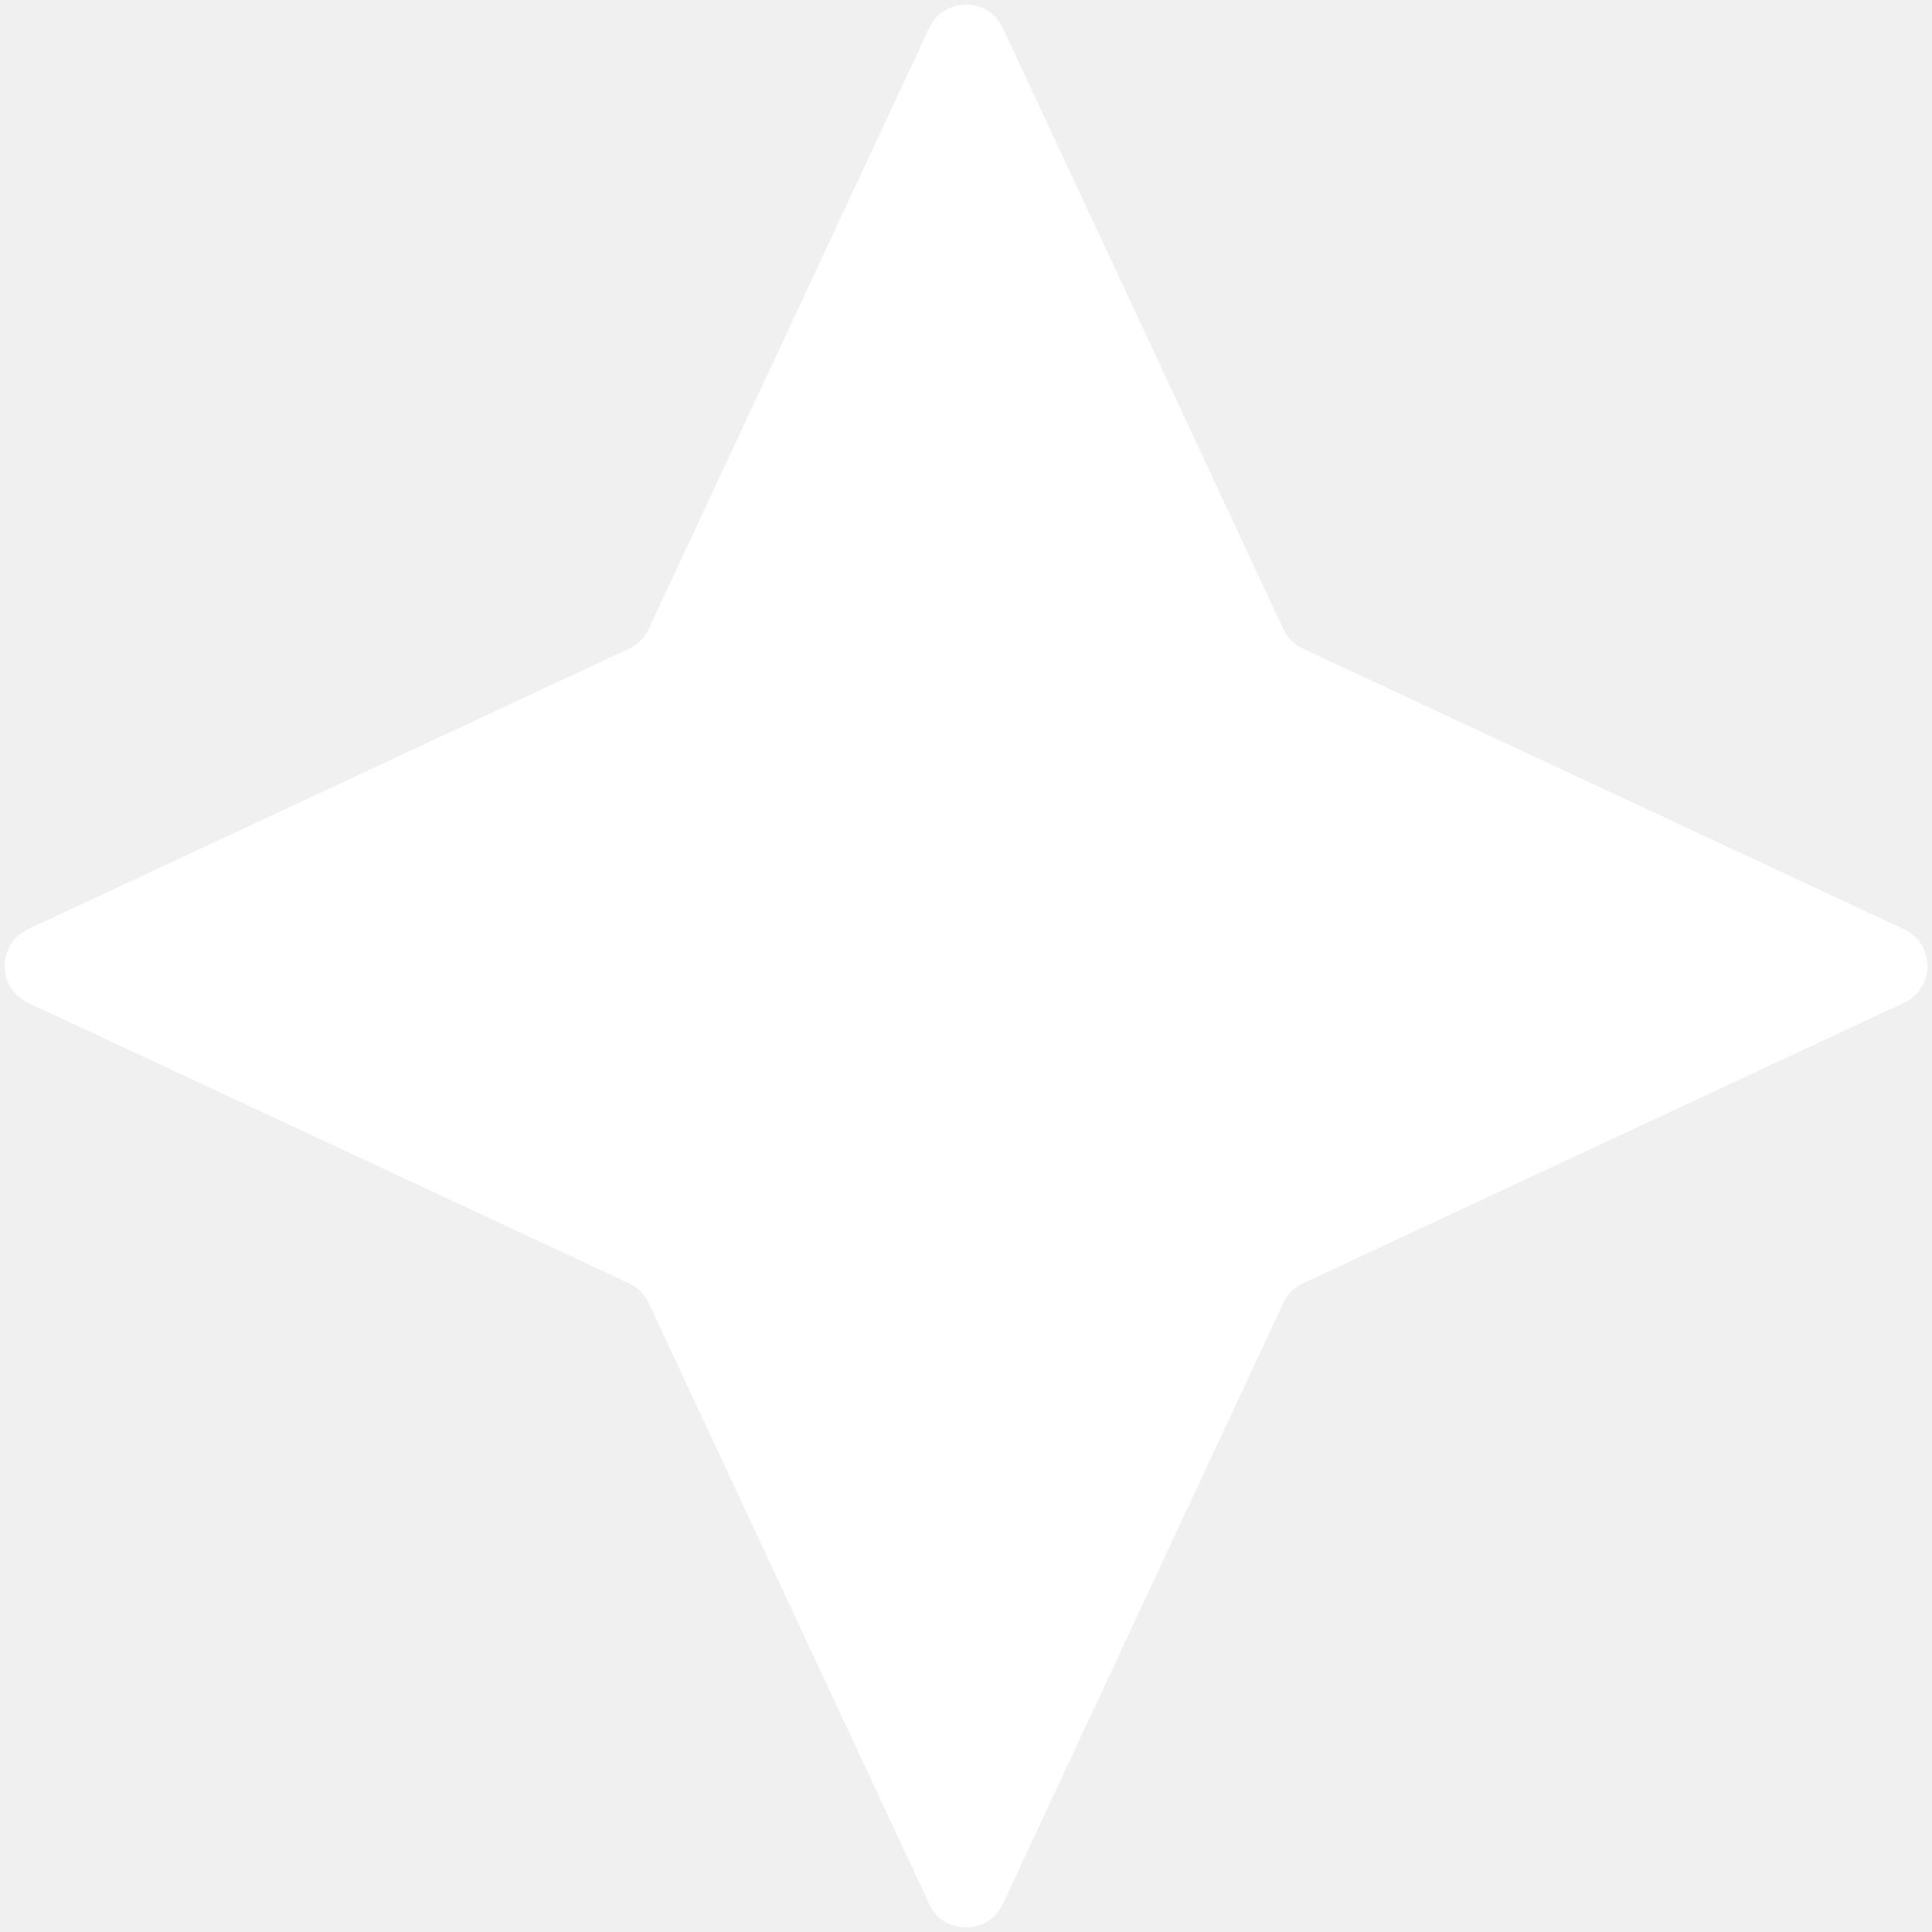
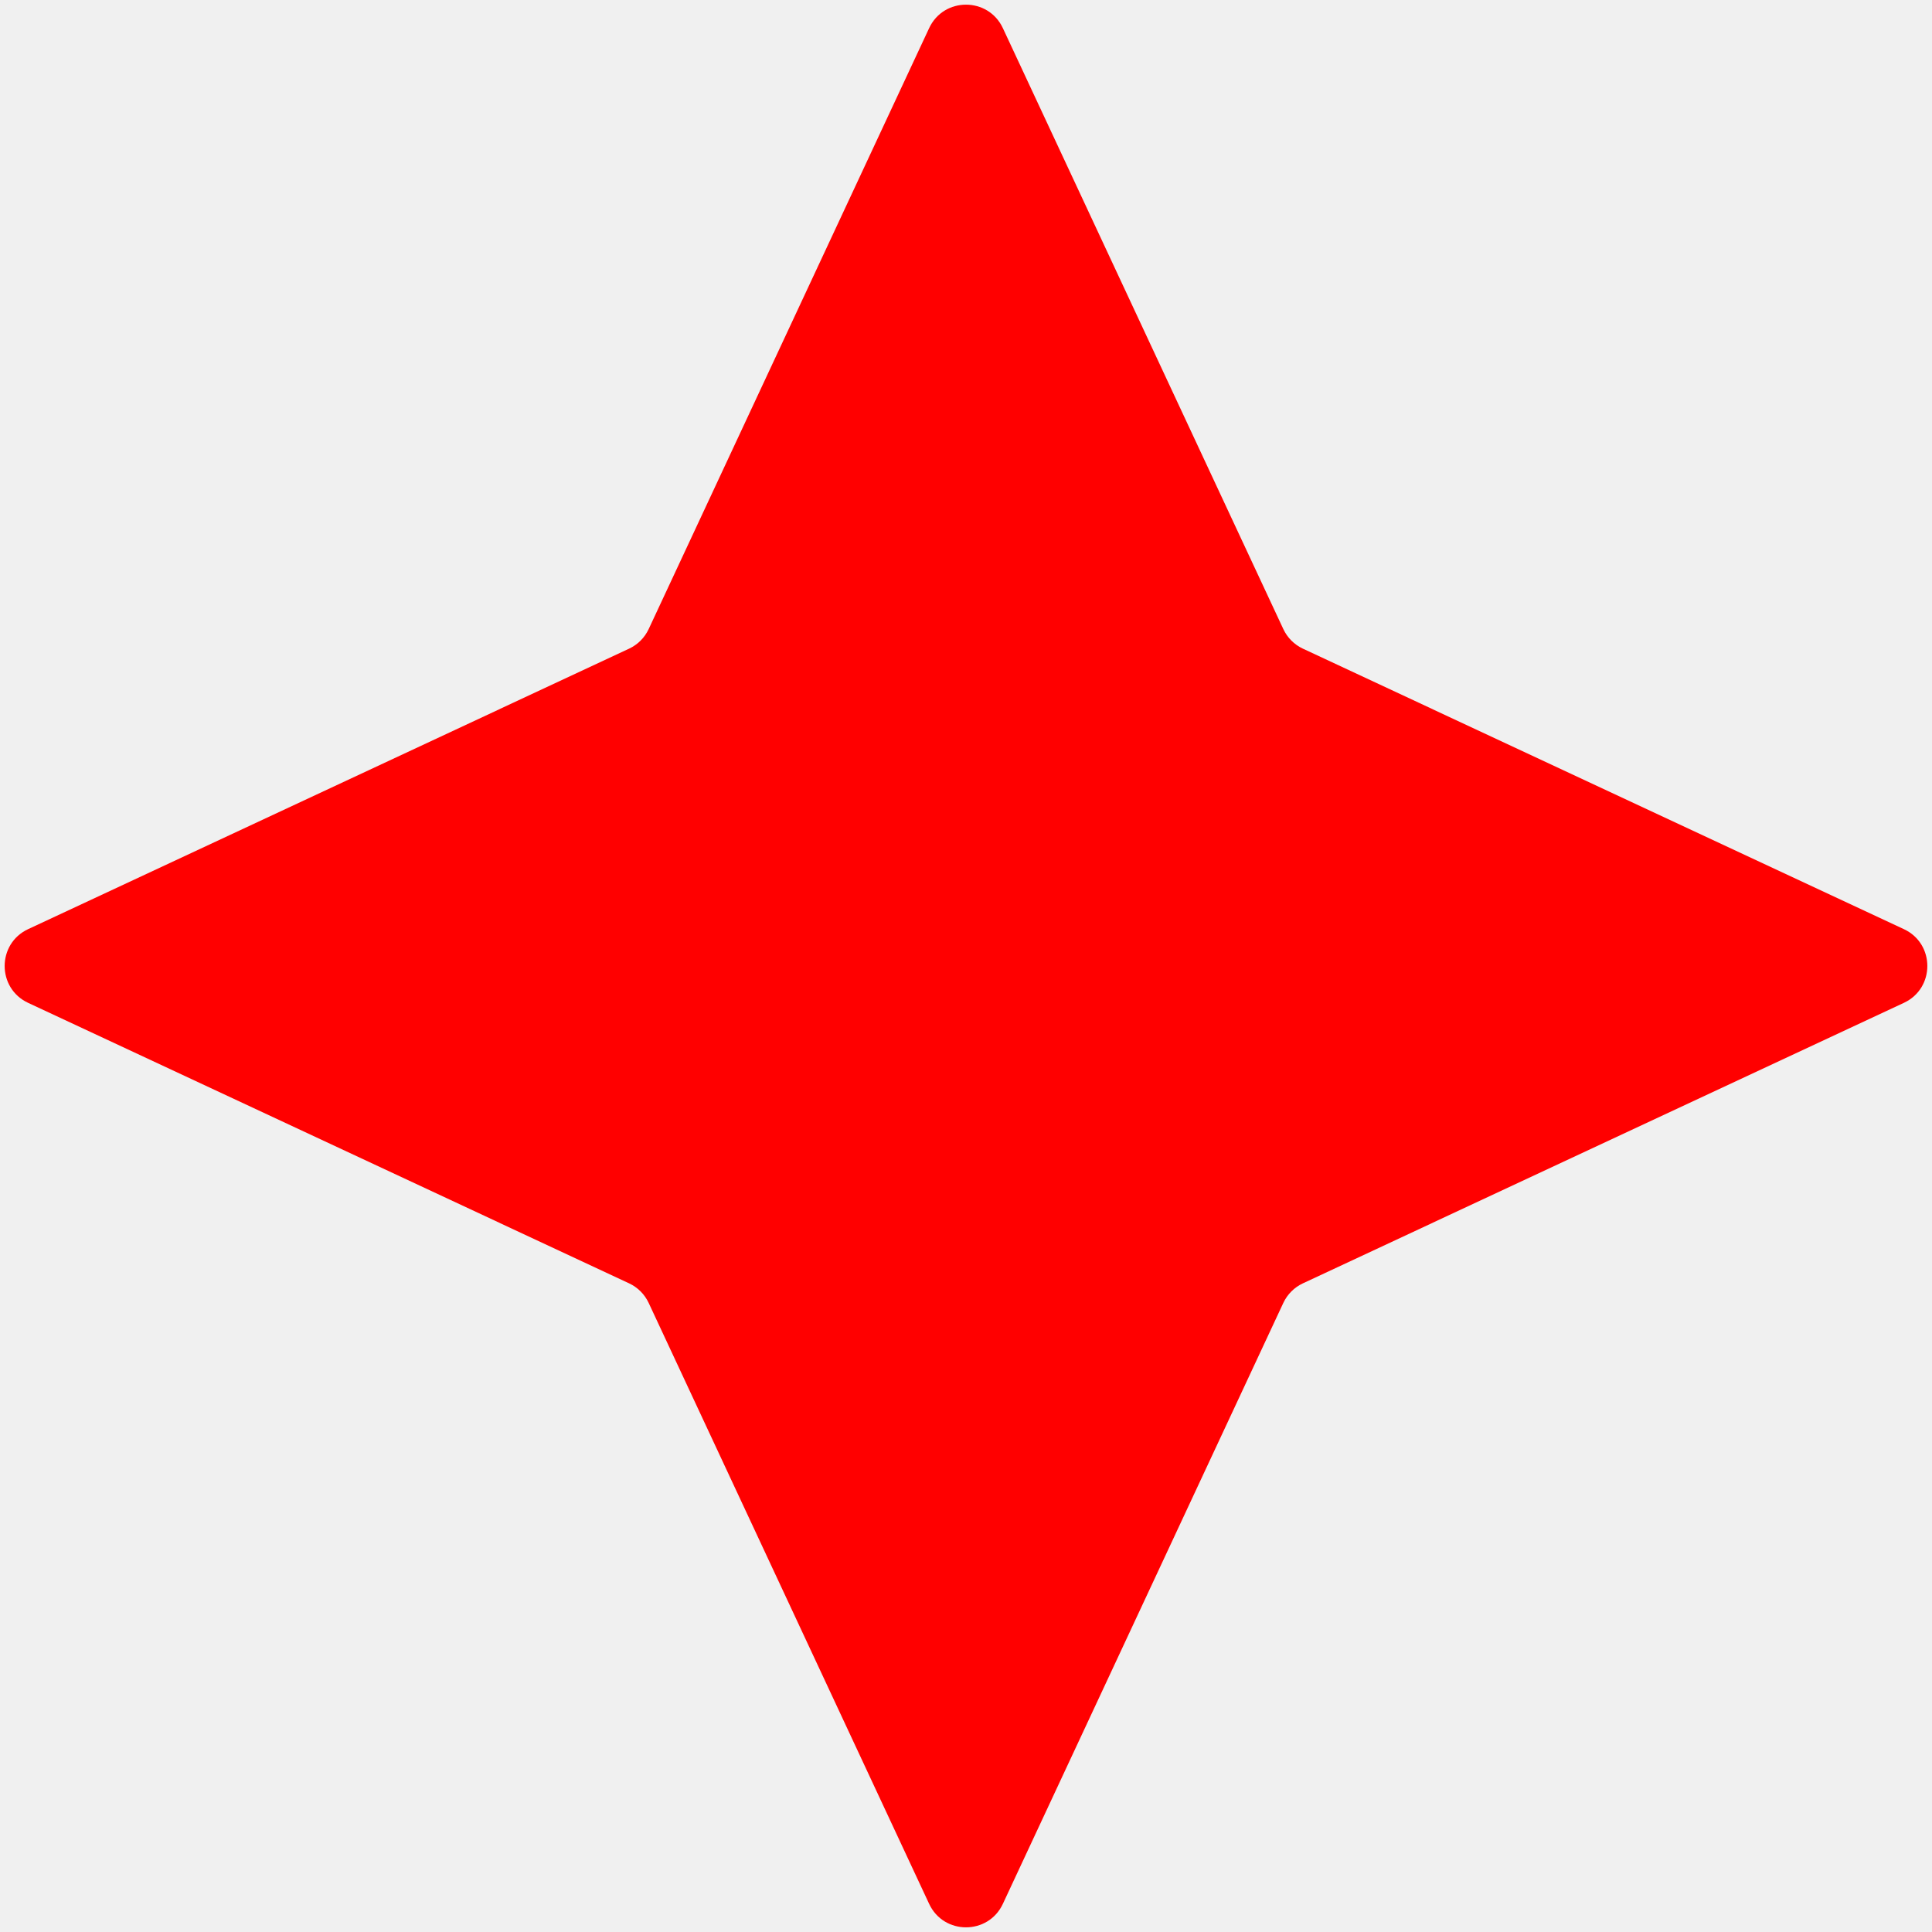
<svg xmlns="http://www.w3.org/2000/svg" width="190" height="190" viewBox="0 0 190 190" fill="none">
-   <path d="M91.375 2.767C92.812 -0.311 97.188 -0.311 98.625 2.767L126.205 61.862C126.602 62.714 127.286 63.398 128.138 63.795L187.233 91.375C190.311 92.812 190.311 97.188 187.233 98.625L128.138 126.205C127.286 126.602 126.602 127.286 126.205 128.138L98.625 187.233C97.188 190.311 92.812 190.311 91.375 187.233L63.795 128.138C63.398 127.286 62.714 126.602 61.862 126.205L2.767 98.625C-0.311 97.188 -0.311 92.812 2.767 91.375L61.862 63.795C62.714 63.398 63.398 62.714 63.795 61.862L91.375 2.767Z" fill="white" />
+   <path d="M91.375 2.767C92.812 -0.311 97.188 -0.311 98.625 2.767L126.205 61.862C126.602 62.714 127.286 63.398 128.138 63.795L187.233 91.375C190.311 92.812 190.311 97.188 187.233 98.625L128.138 126.205C127.286 126.602 126.602 127.286 126.205 128.138L98.625 187.233C97.188 190.311 92.812 190.311 91.375 187.233L63.795 128.138C63.398 127.286 62.714 126.602 61.862 126.205L2.767 98.625C-0.311 97.188 -0.311 92.812 2.767 91.375L61.862 63.795C62.714 63.398 63.398 62.714 63.795 61.862L91.375 2.767Z" fill="red" />
</svg>
